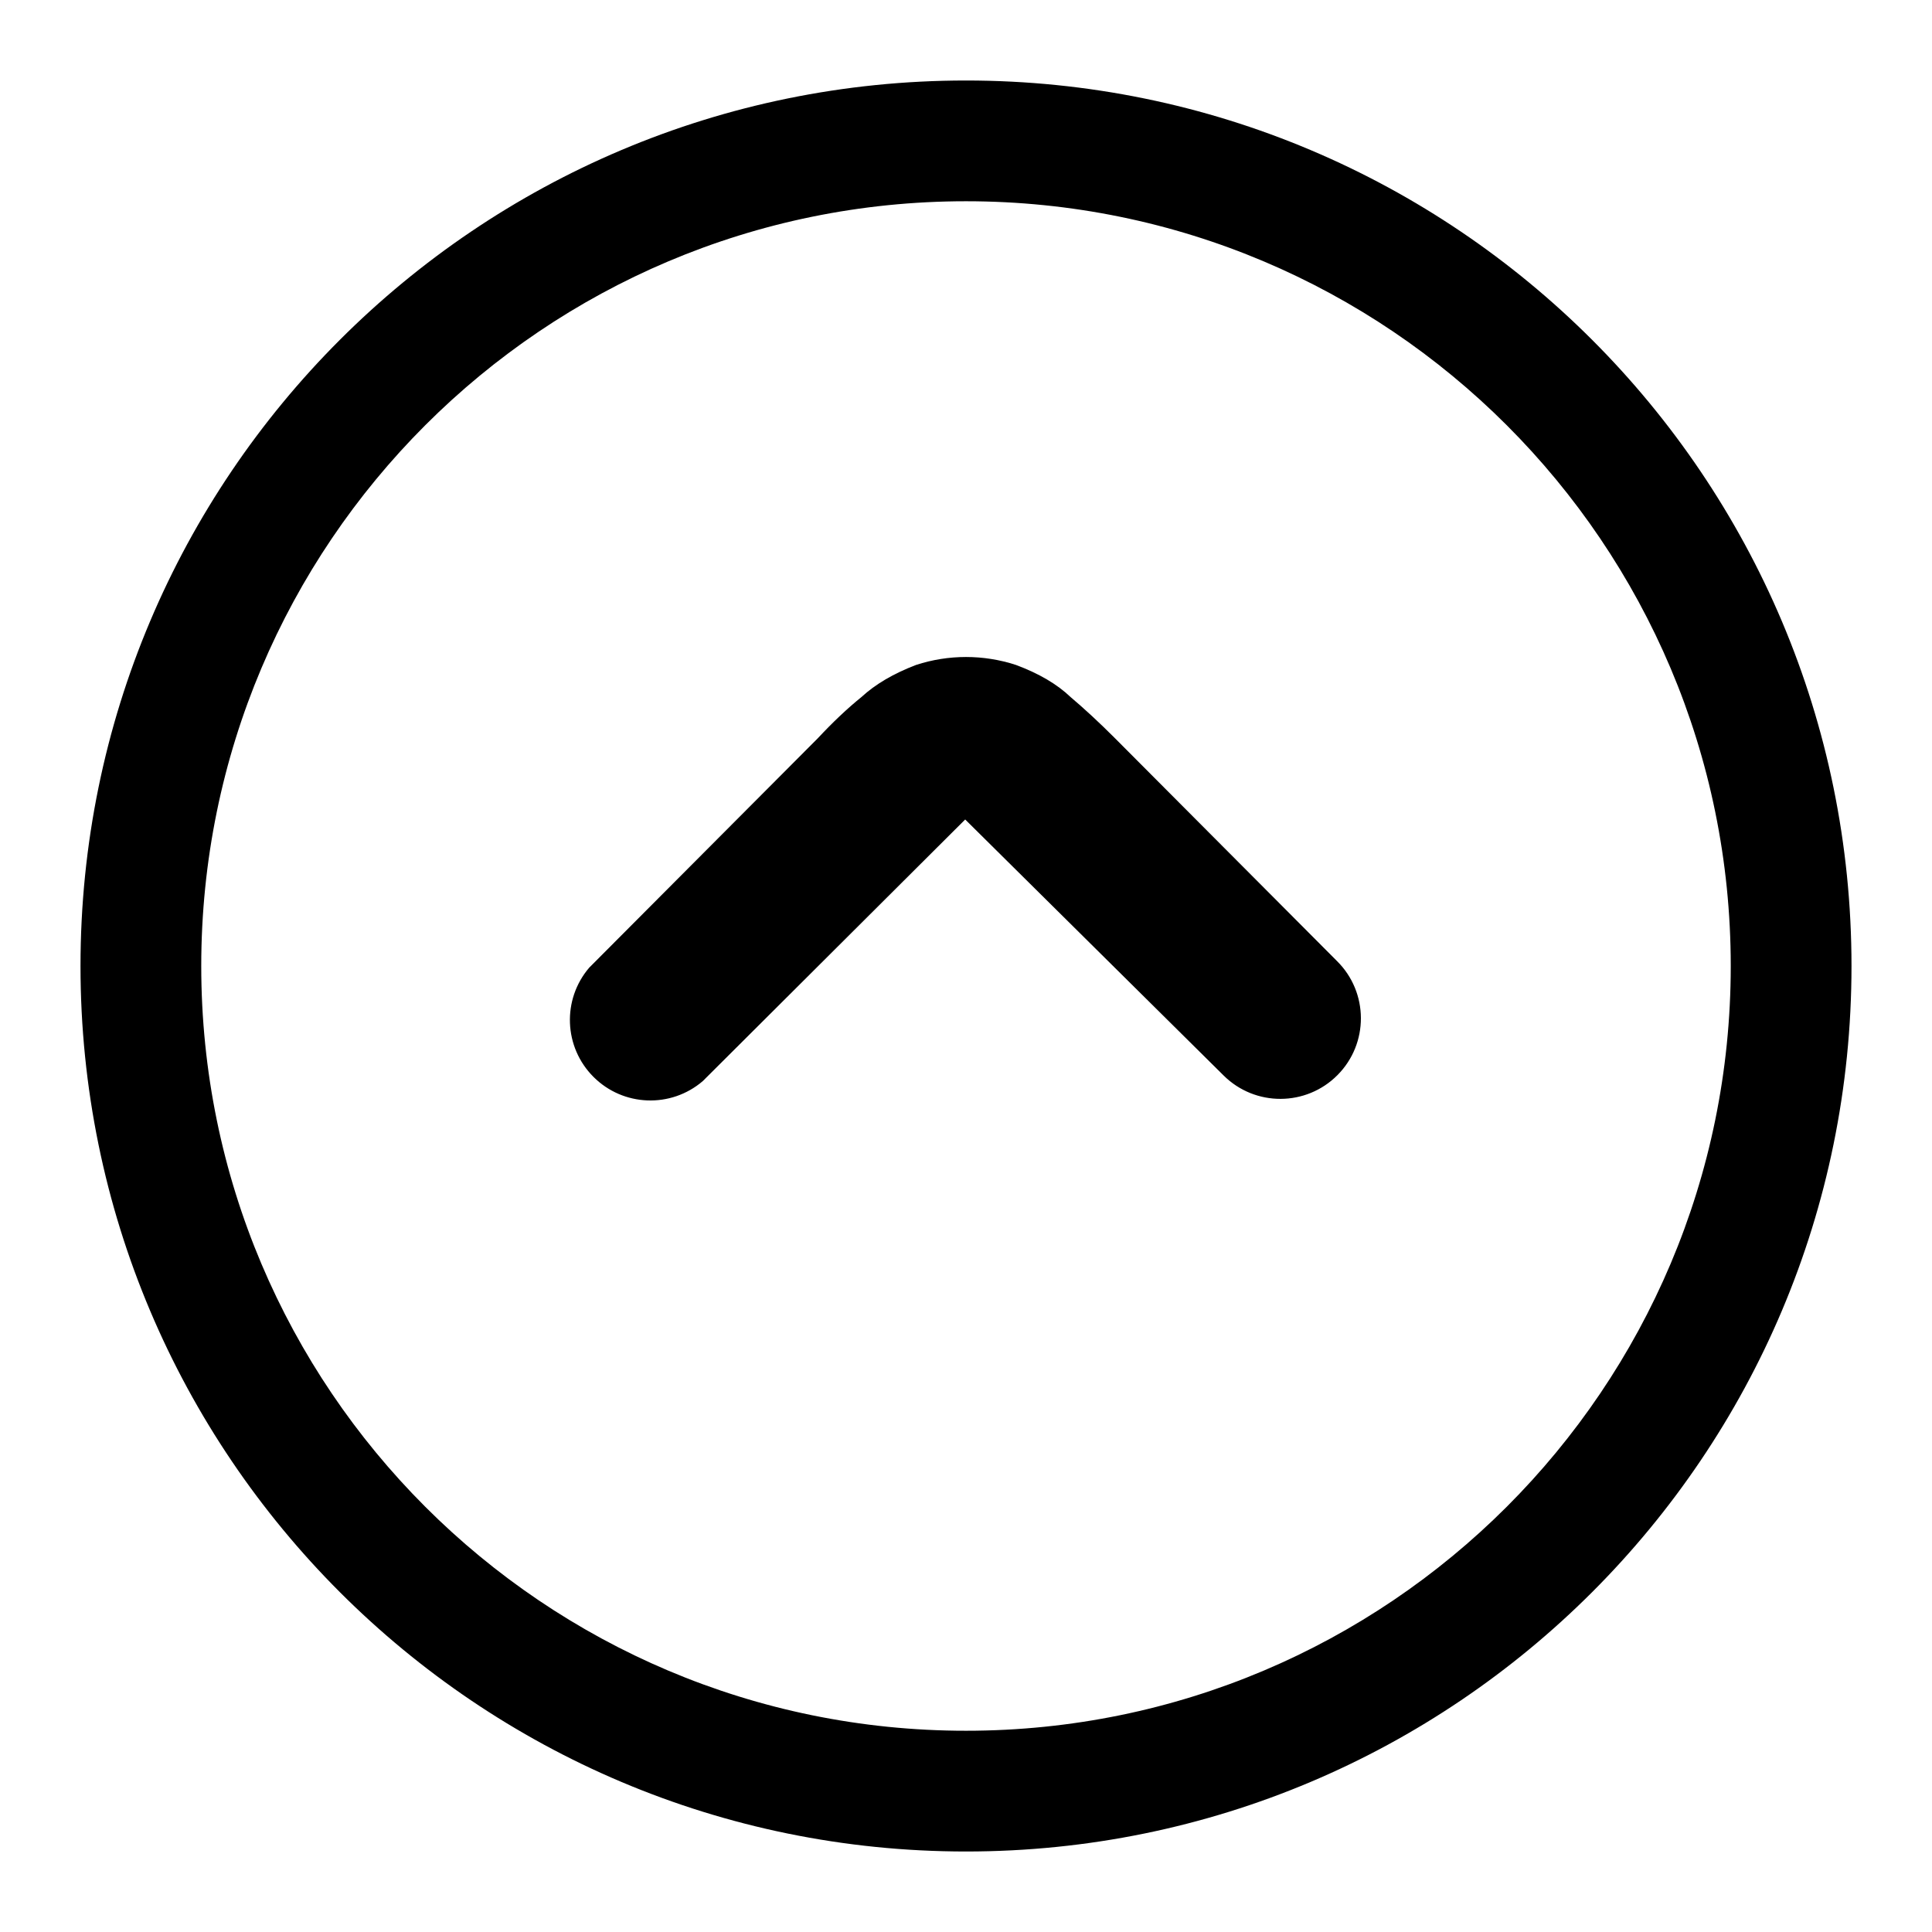
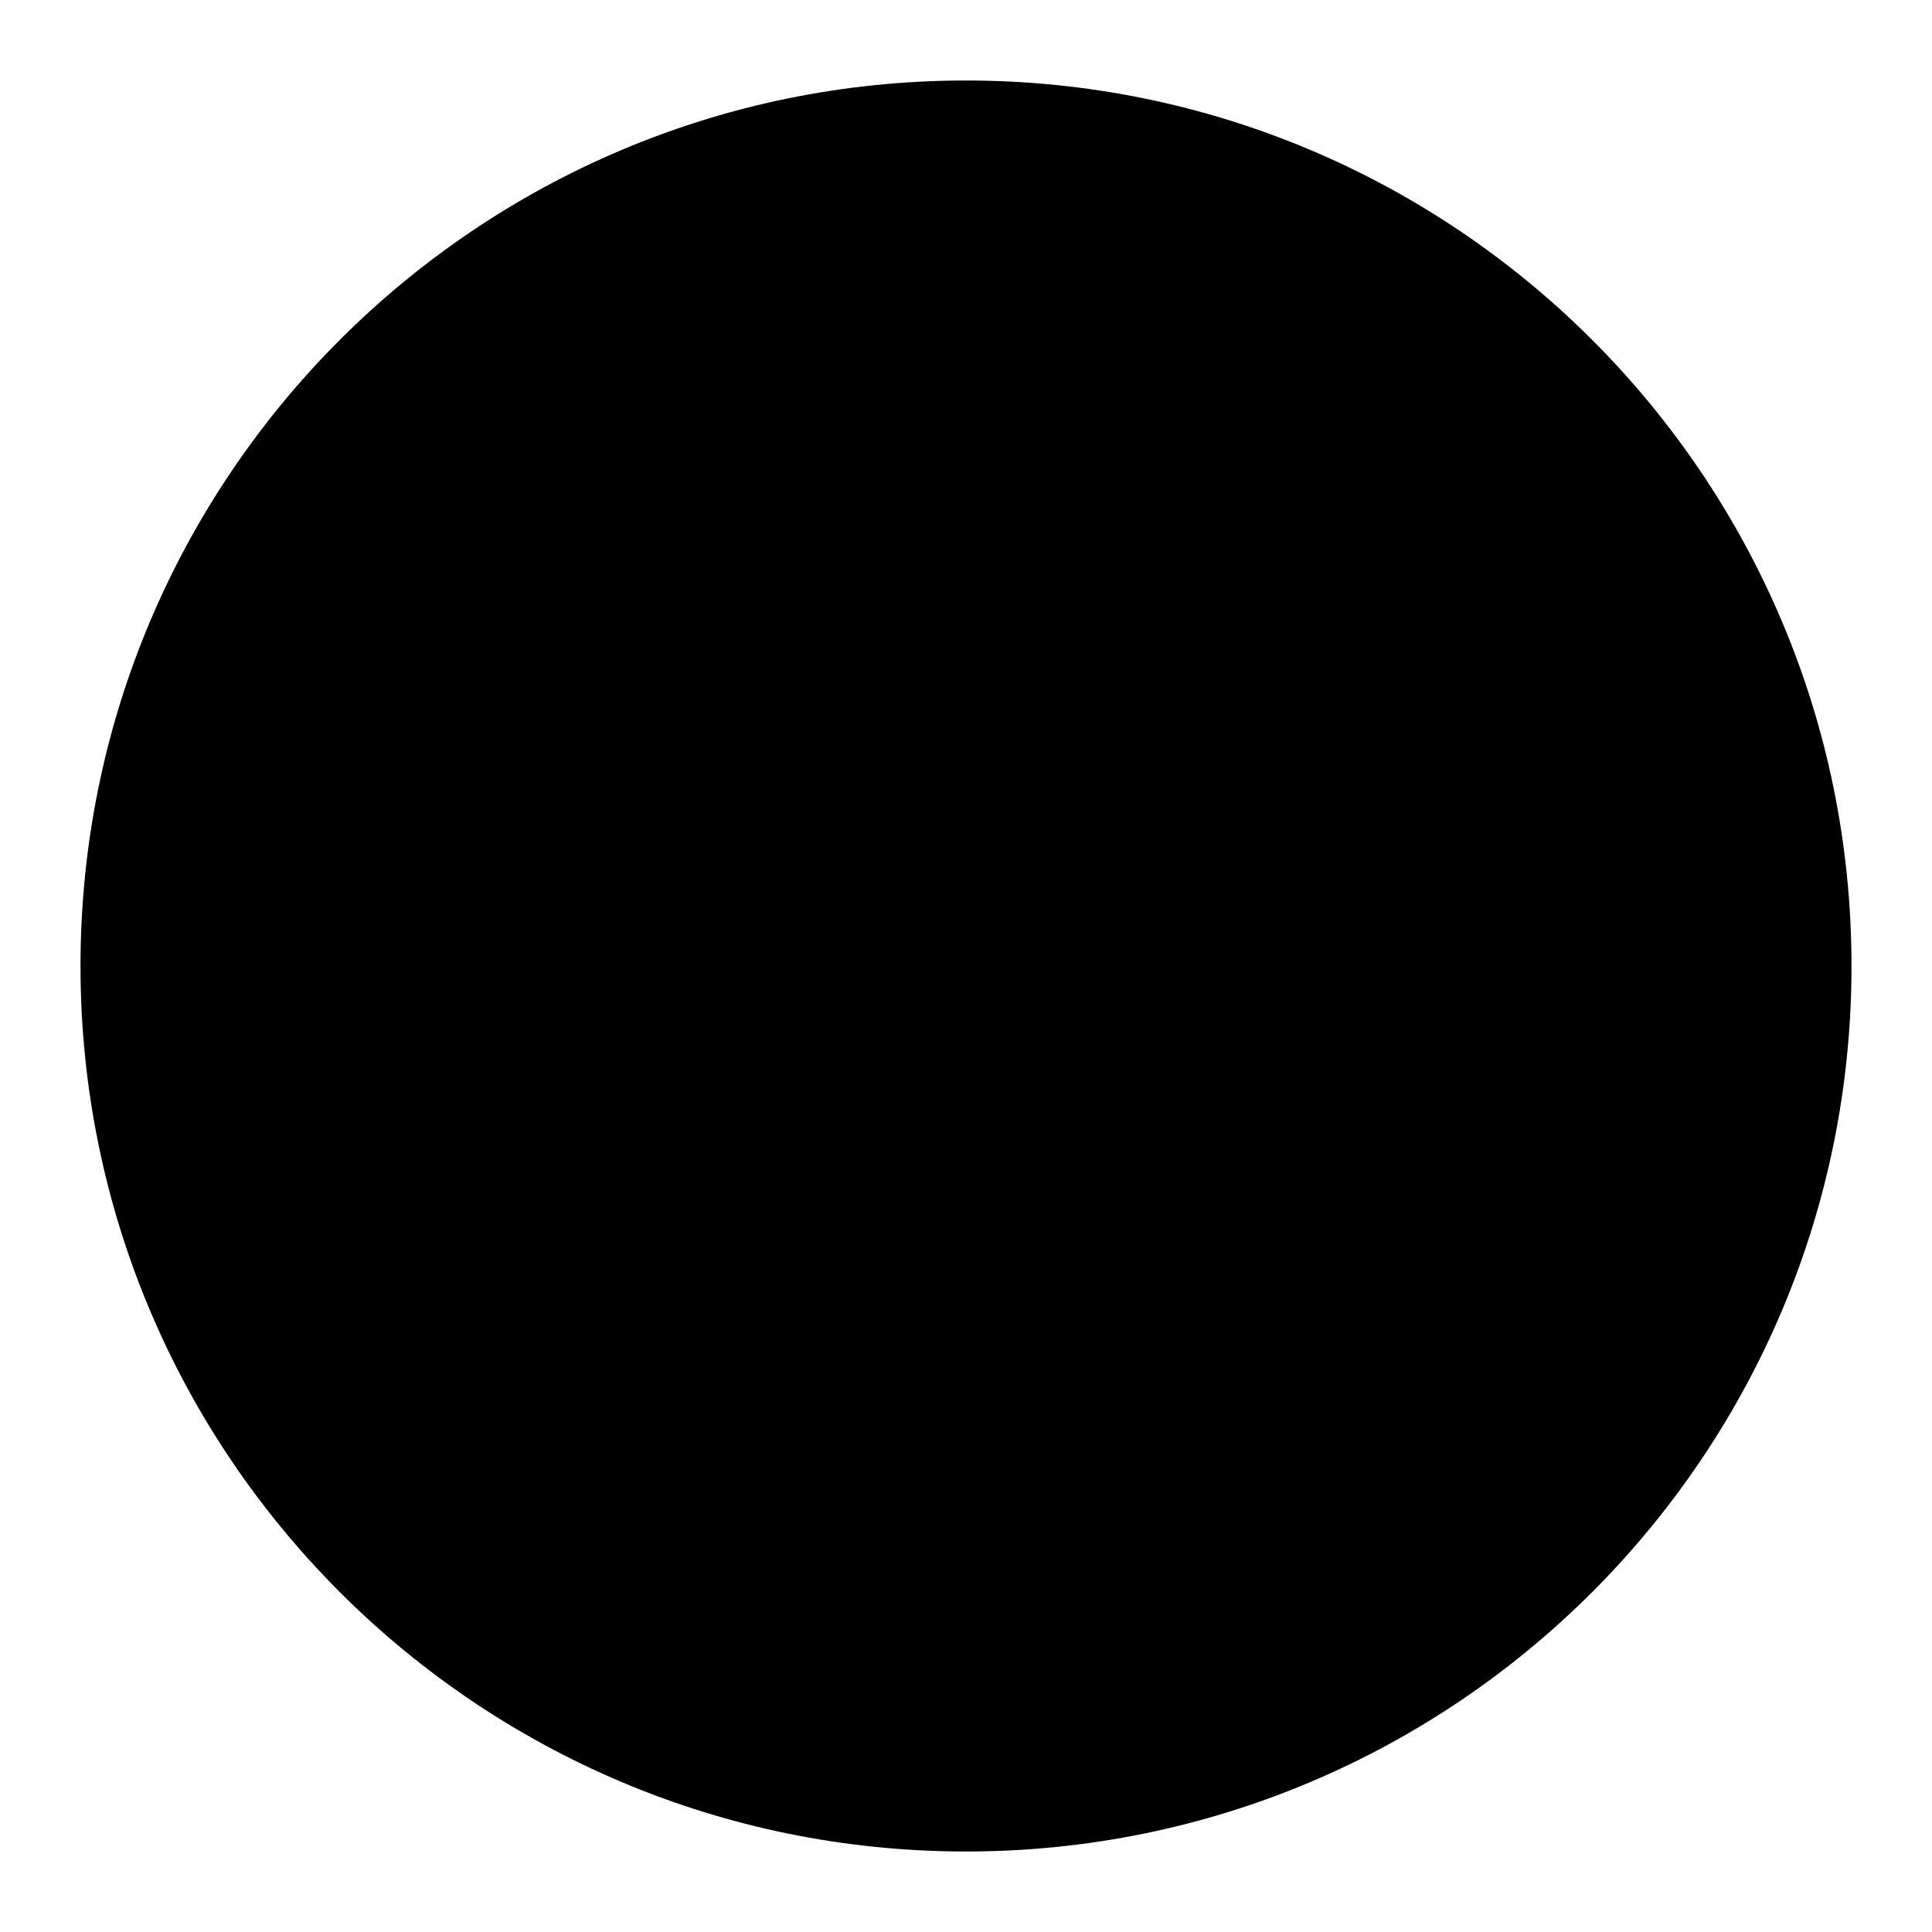
<svg xmlns="http://www.w3.org/2000/svg" viewBox="0 0 24 24" width="24" height="24">
-   <path d="M11.38 8.26A2 2 0 0 1 12.62 8.26Q13.05 8.42 13.3 8.66Q13.56 8.88 13.84 9.16L16.61 11.94A1 1 0 0 1 15.2 13.36L11.99 10.18L8.73 13.43A1 1 0 0 1 7.32 12.02L10.16 9.17Q10.44 8.87 10.7 8.66Q10.96 8.42 11.38 8.26" />
-   <path fill-rule="evenodd" d="M12 1A11 11 0 1 1 12 23A11 11 0 0 1 12 1M12 2.5A9.5 9.5 0 1 0 12 21.5A9.5 9.5 0 0 0 12 2.5" clip-rule="evenodd" />
+   <path d="M1 12a11 11 0 1 0 22 0a11 11 0 1 0 -22 0ZM2.5 12a9.5 9.5 0 1 0 19 0a9.5 9.5 0 1 0 -19 0ZM15.267 13.454L12.085 10.271L8.931 13.426A1 1 0 0 1 7.517 12.012L10.671 8.857A2 2 0 0 1 13.499 8.857L16.681 12.039A1 1 0 0 1 15.267 13.454Z" />
</svg>
